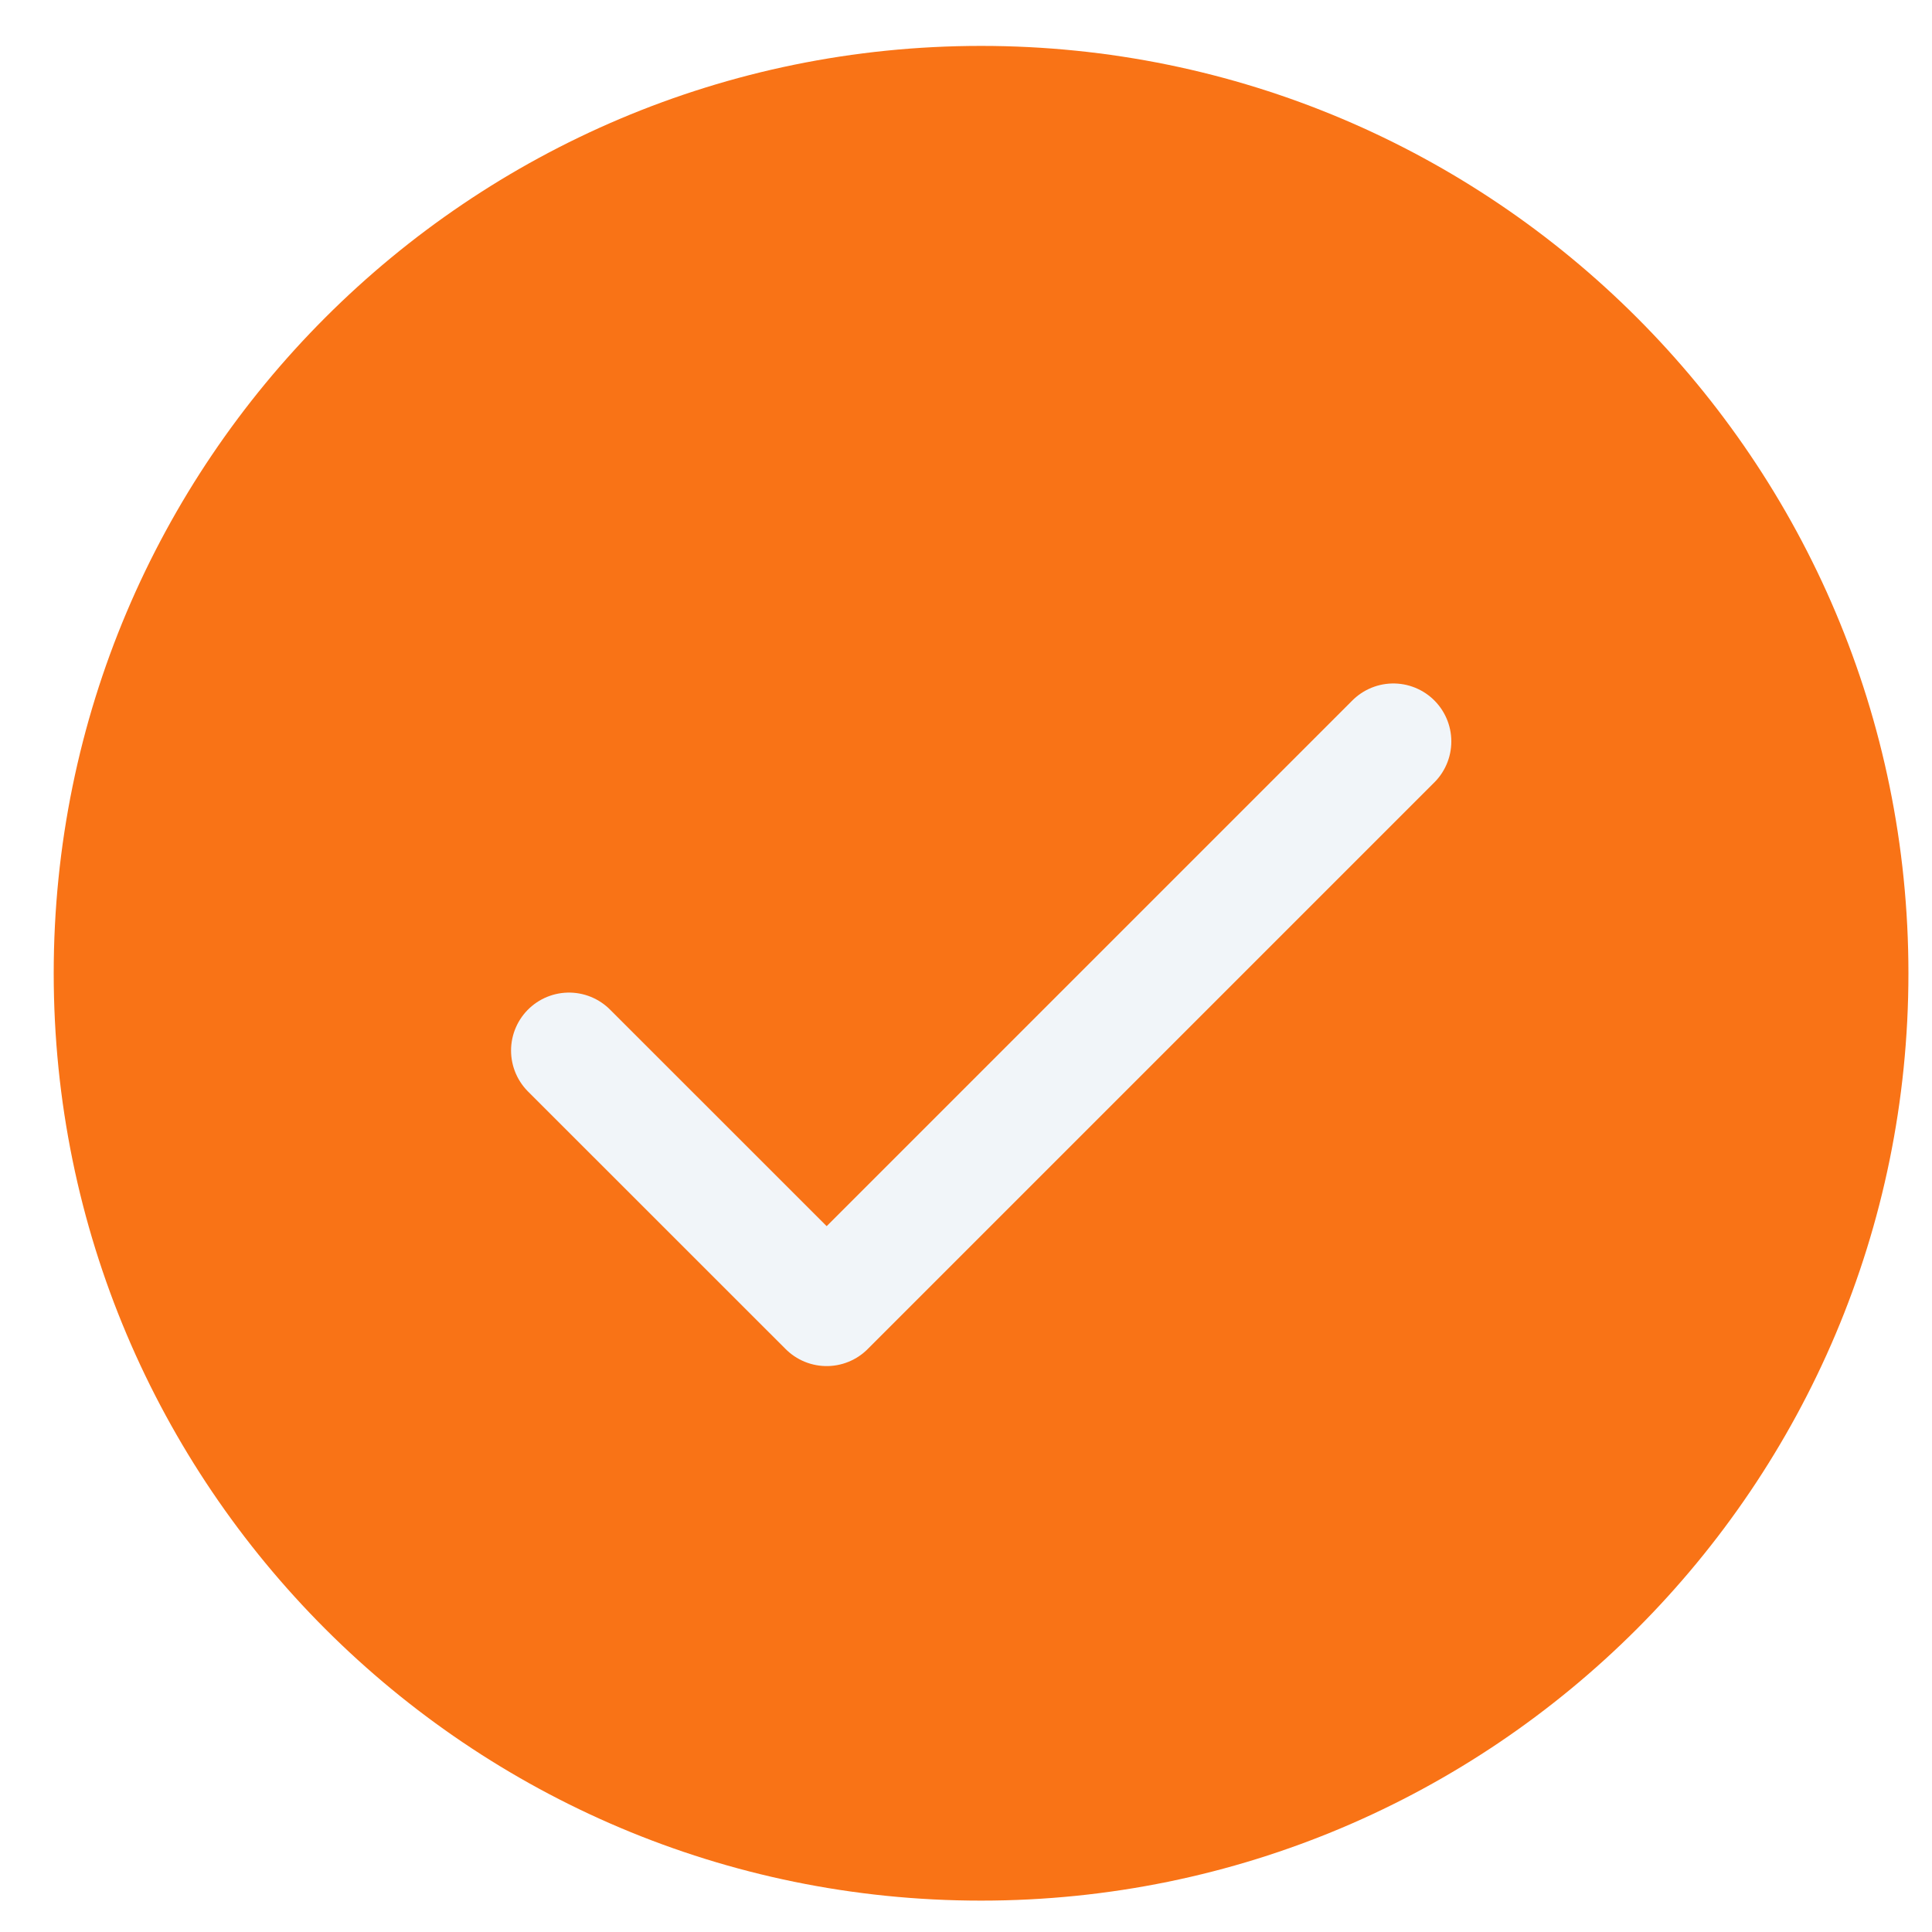
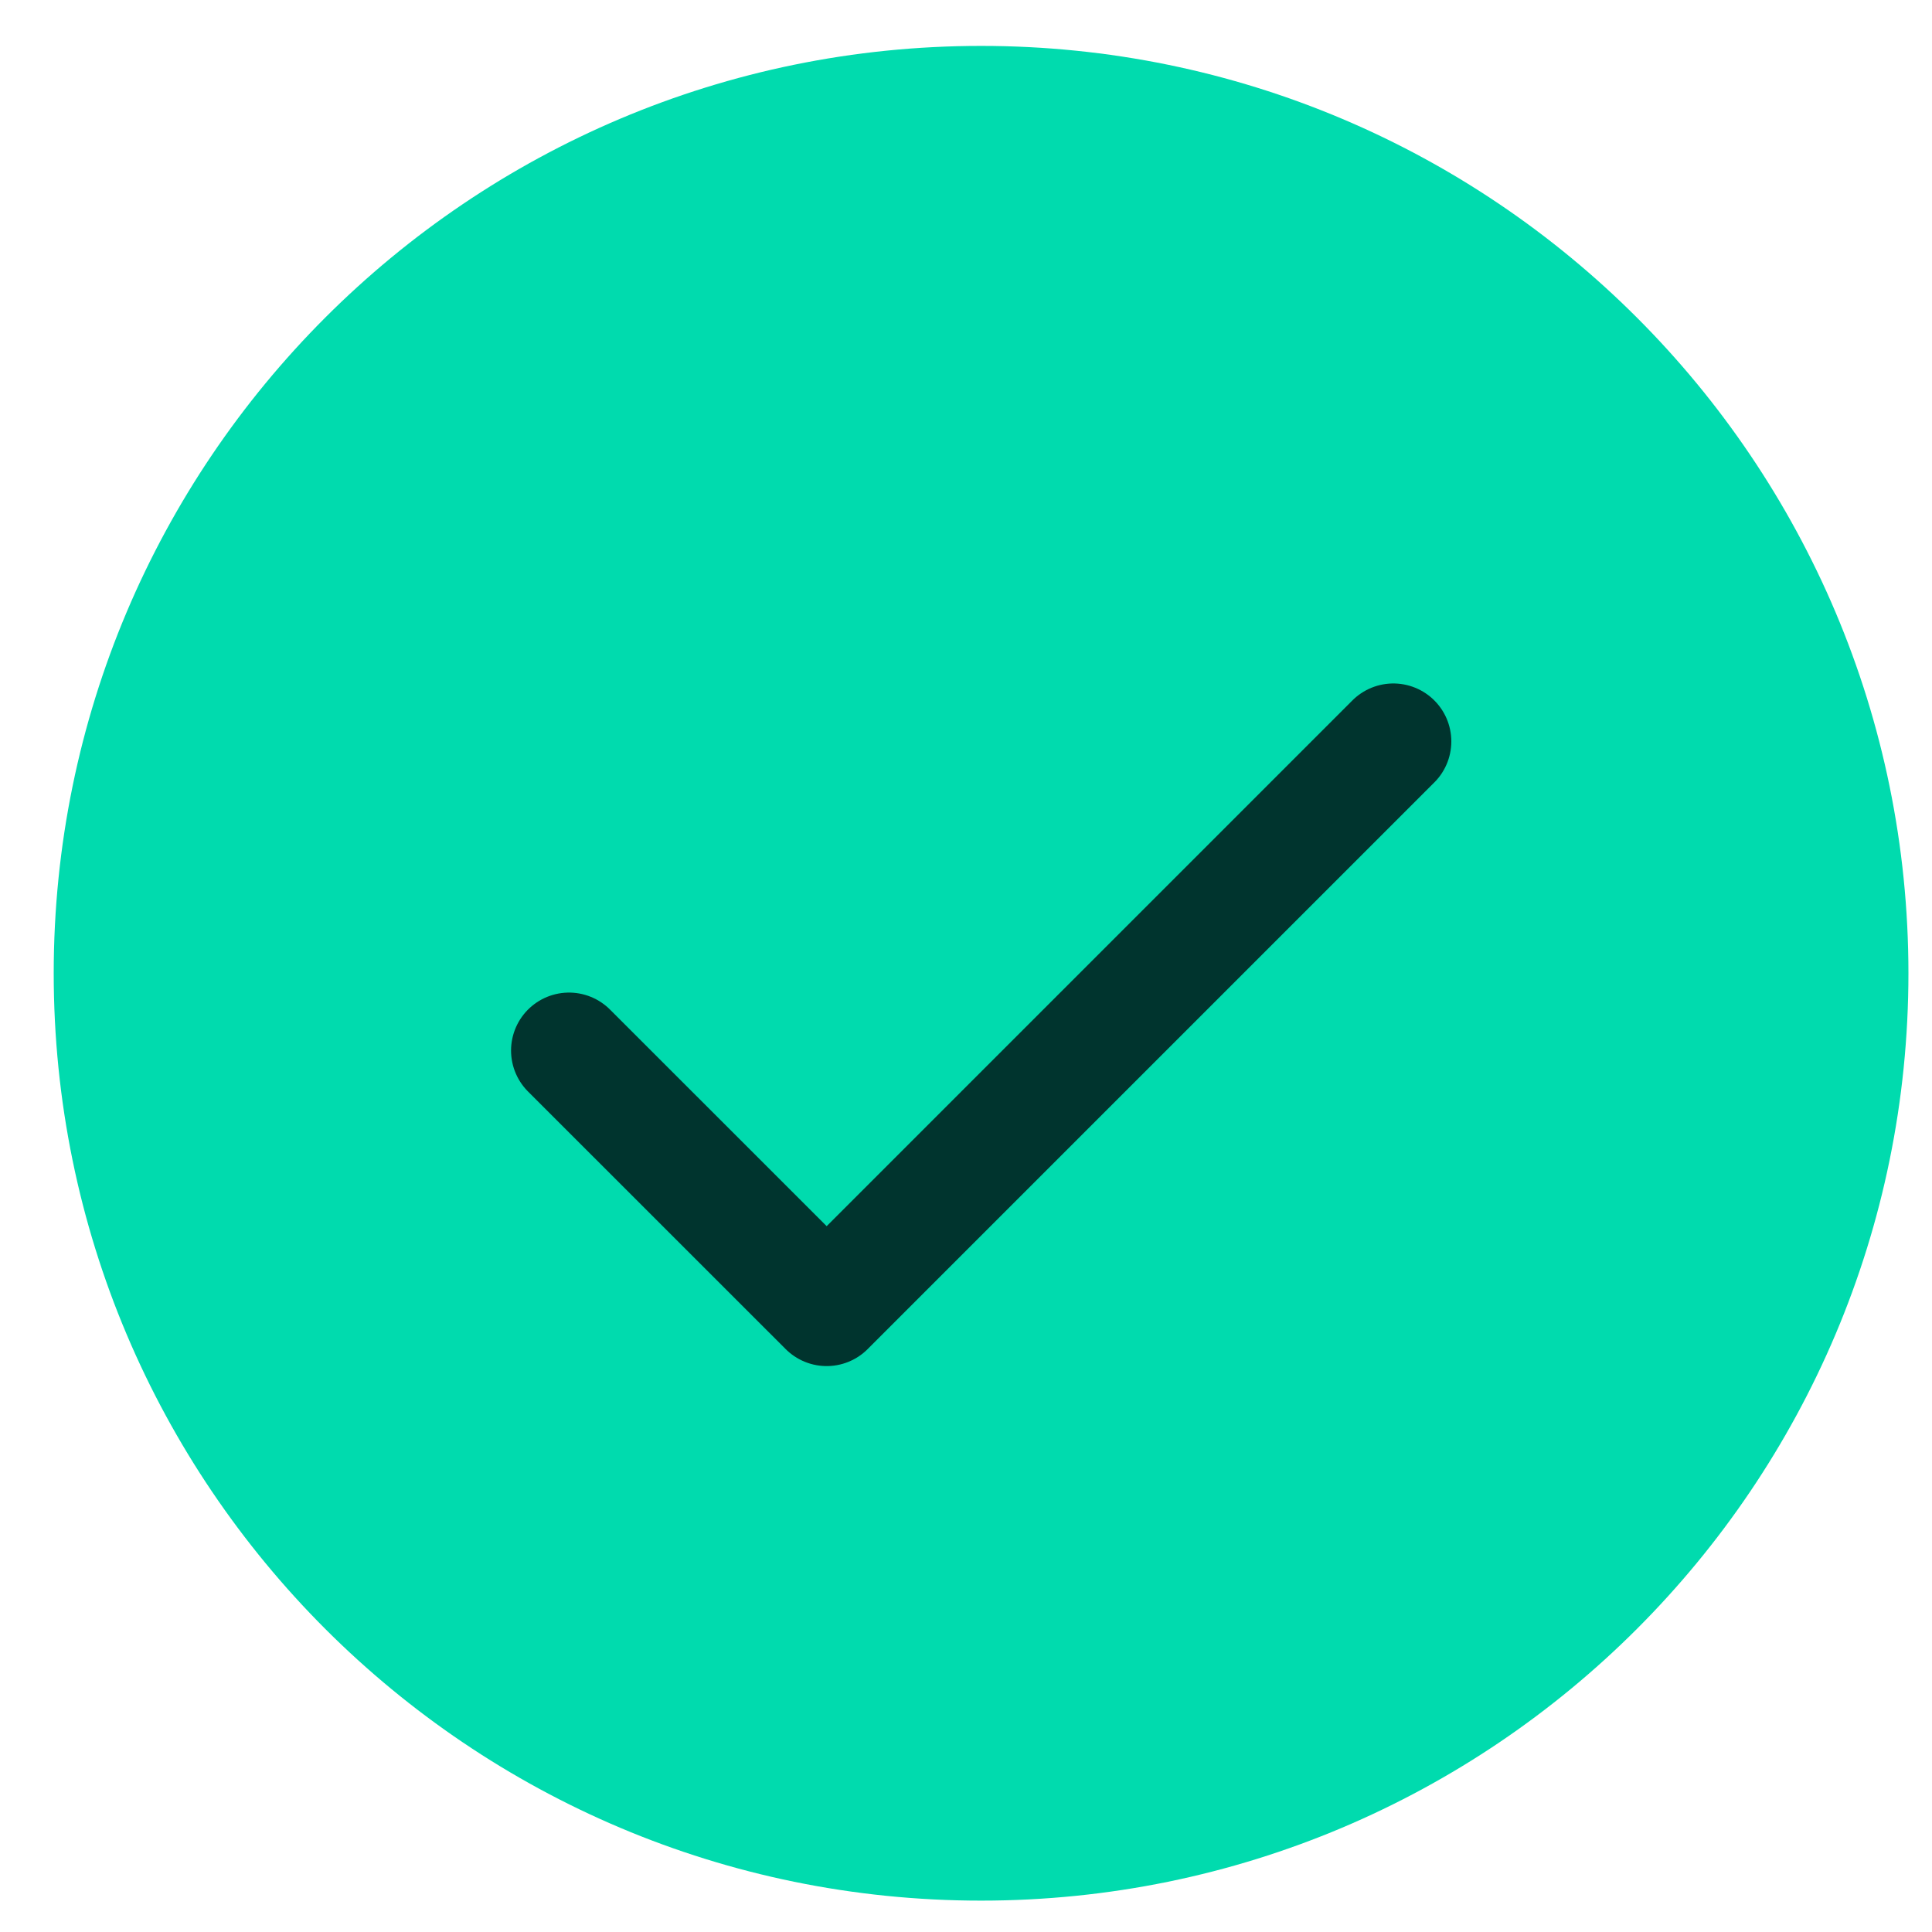
<svg xmlns="http://www.w3.org/2000/svg" width="25" height="25" viewBox="0 0 25 25" fill="none">
-   <path d="M12.695 24.594C19.323 24.594 24.695 19.221 24.695 12.594C24.695 5.966 19.323 0.594 12.695 0.594C6.068 0.594 0.695 5.966 0.695 12.594C0.695 19.221 6.068 24.594 12.695 24.594Z" fill="#F97316" />
-   <path d="M18.03 9.594L10.697 16.927L7.363 13.594" stroke="#F1F5F9" stroke-width="1.5" stroke-linecap="round" stroke-linejoin="round" />
+   <path d="M12.695 24.594C19.323 24.594 24.695 19.221 24.695 12.594C24.695 5.966 19.323 0.594 12.695 0.594C6.068 0.594 0.695 5.966 0.695 12.594C0.695 19.221 6.068 24.594 12.695 24.594Z" fill="#00DBAE" />
+   <path d="M18.03 9.594L10.697 16.927L7.363 13.594" stroke="#00342E" stroke-width="1.5" stroke-linecap="round" stroke-linejoin="round" />
</svg>
